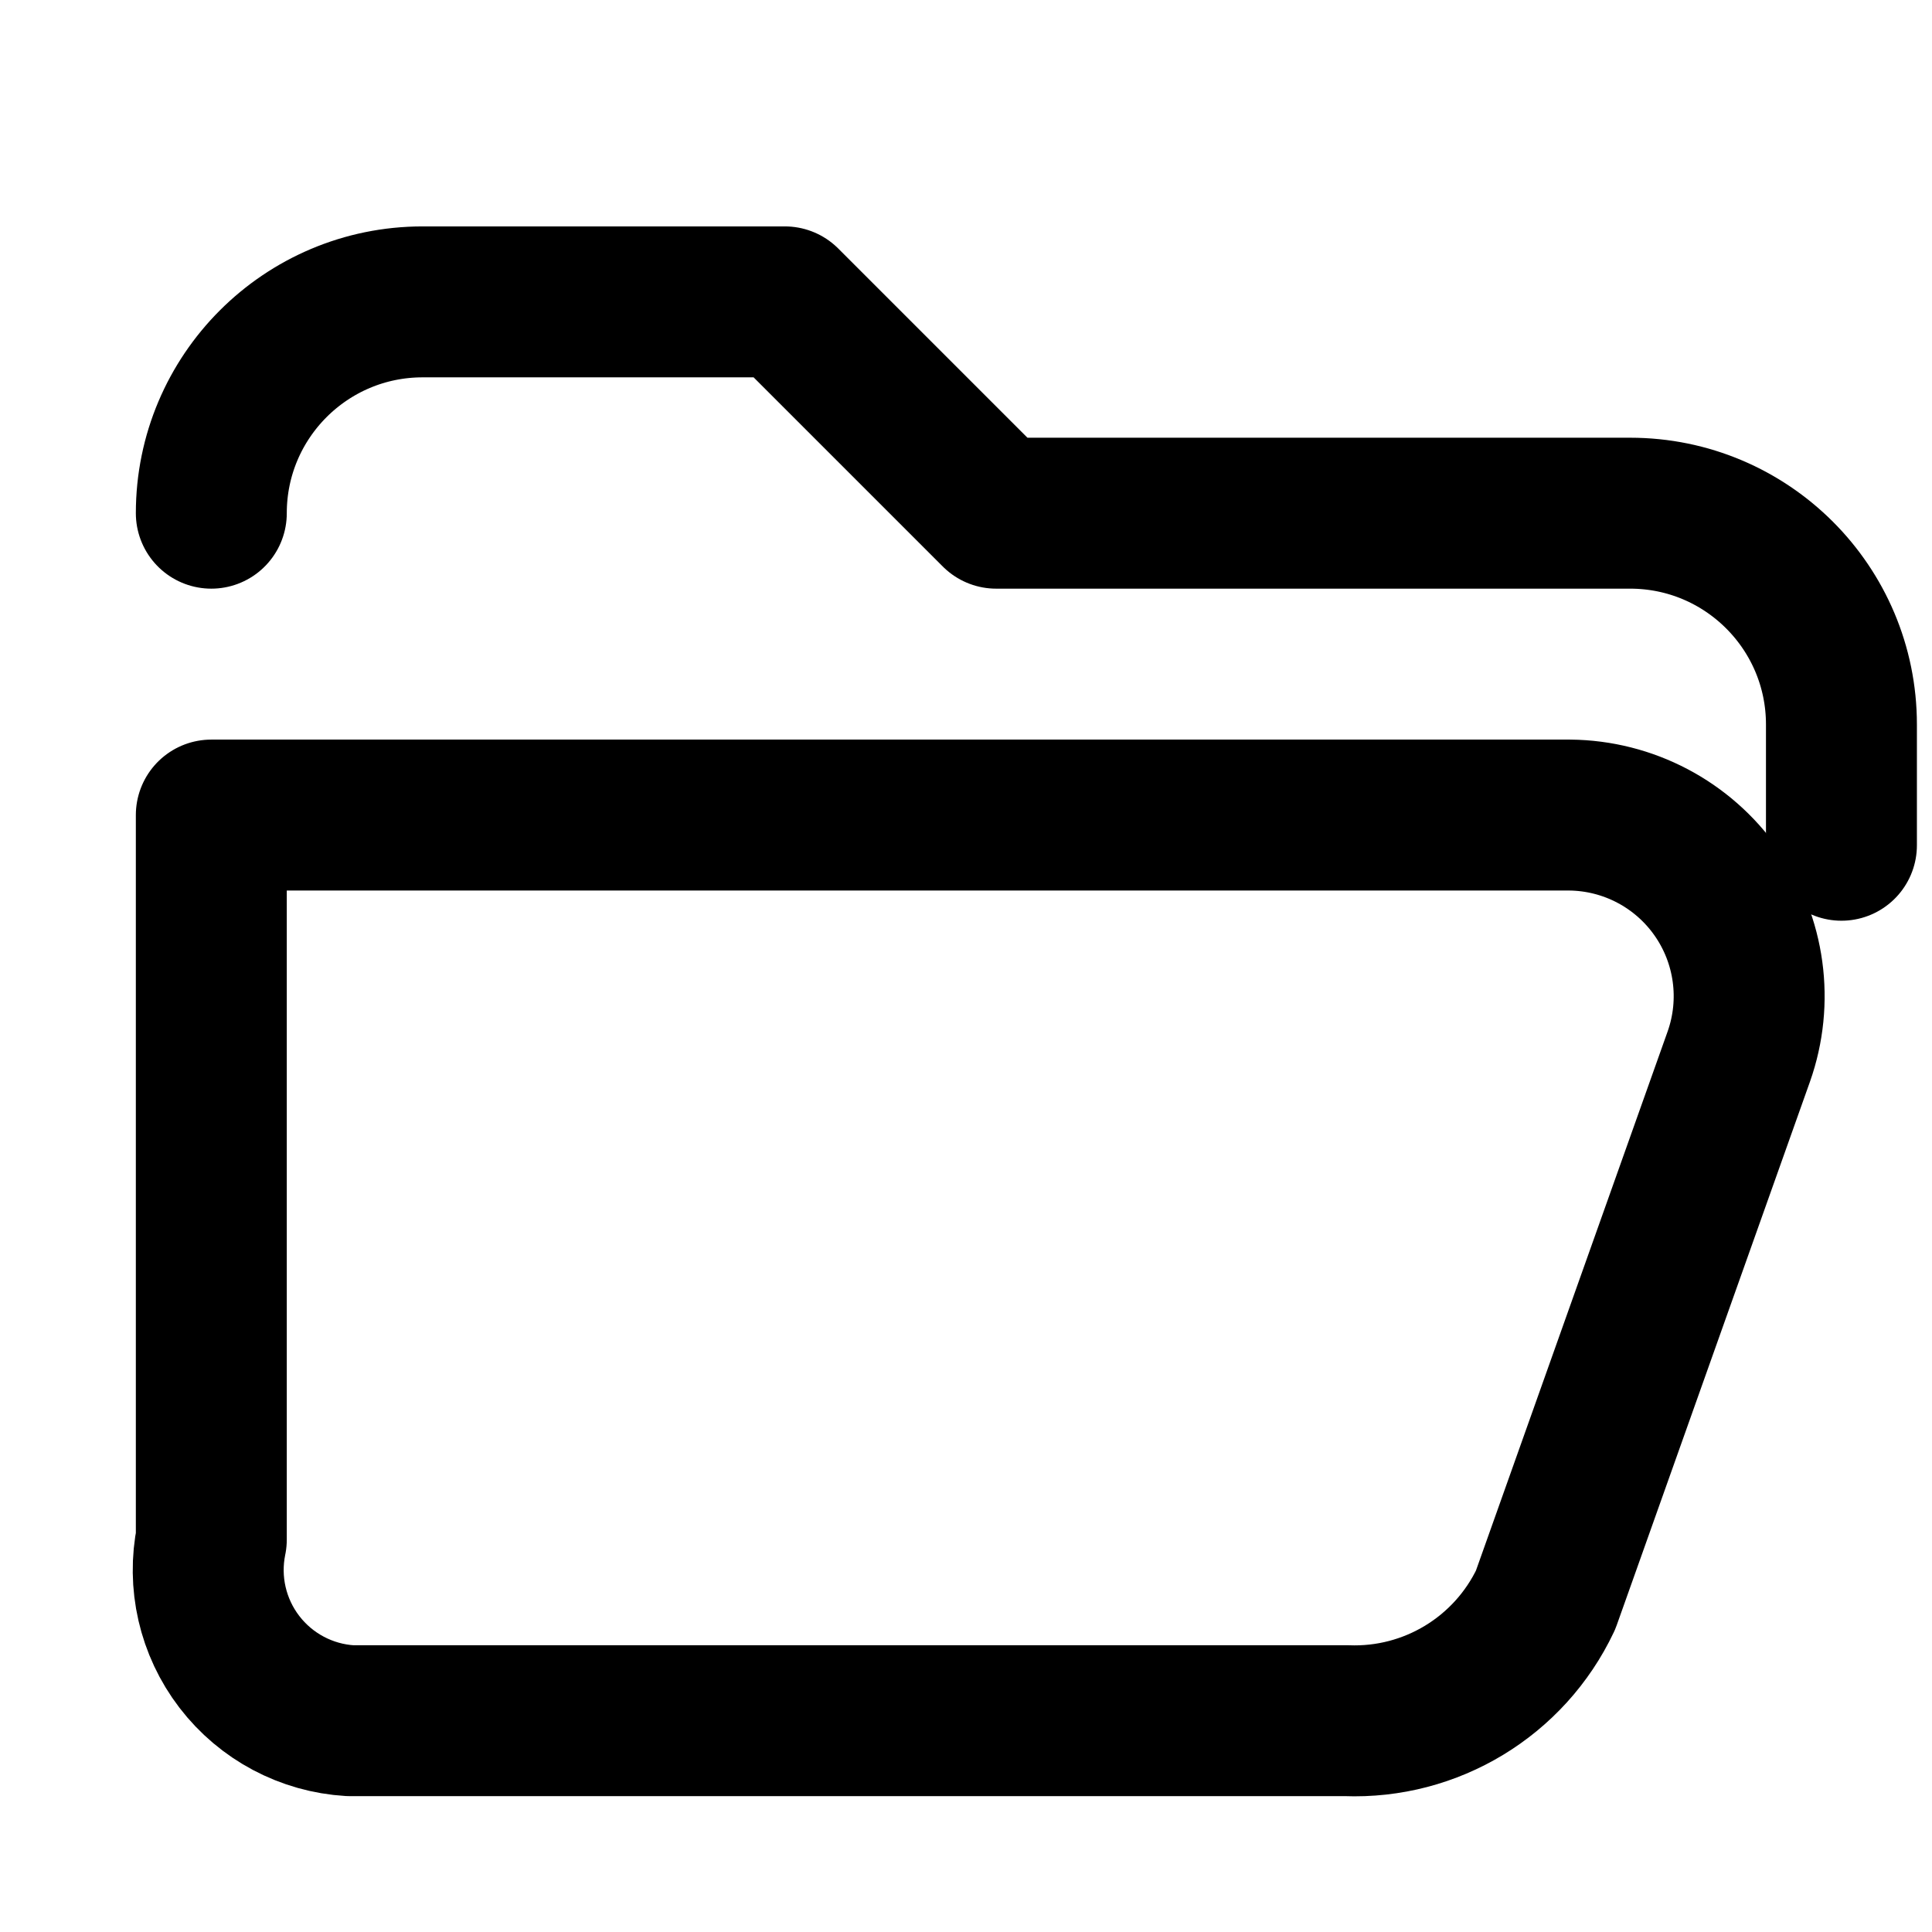
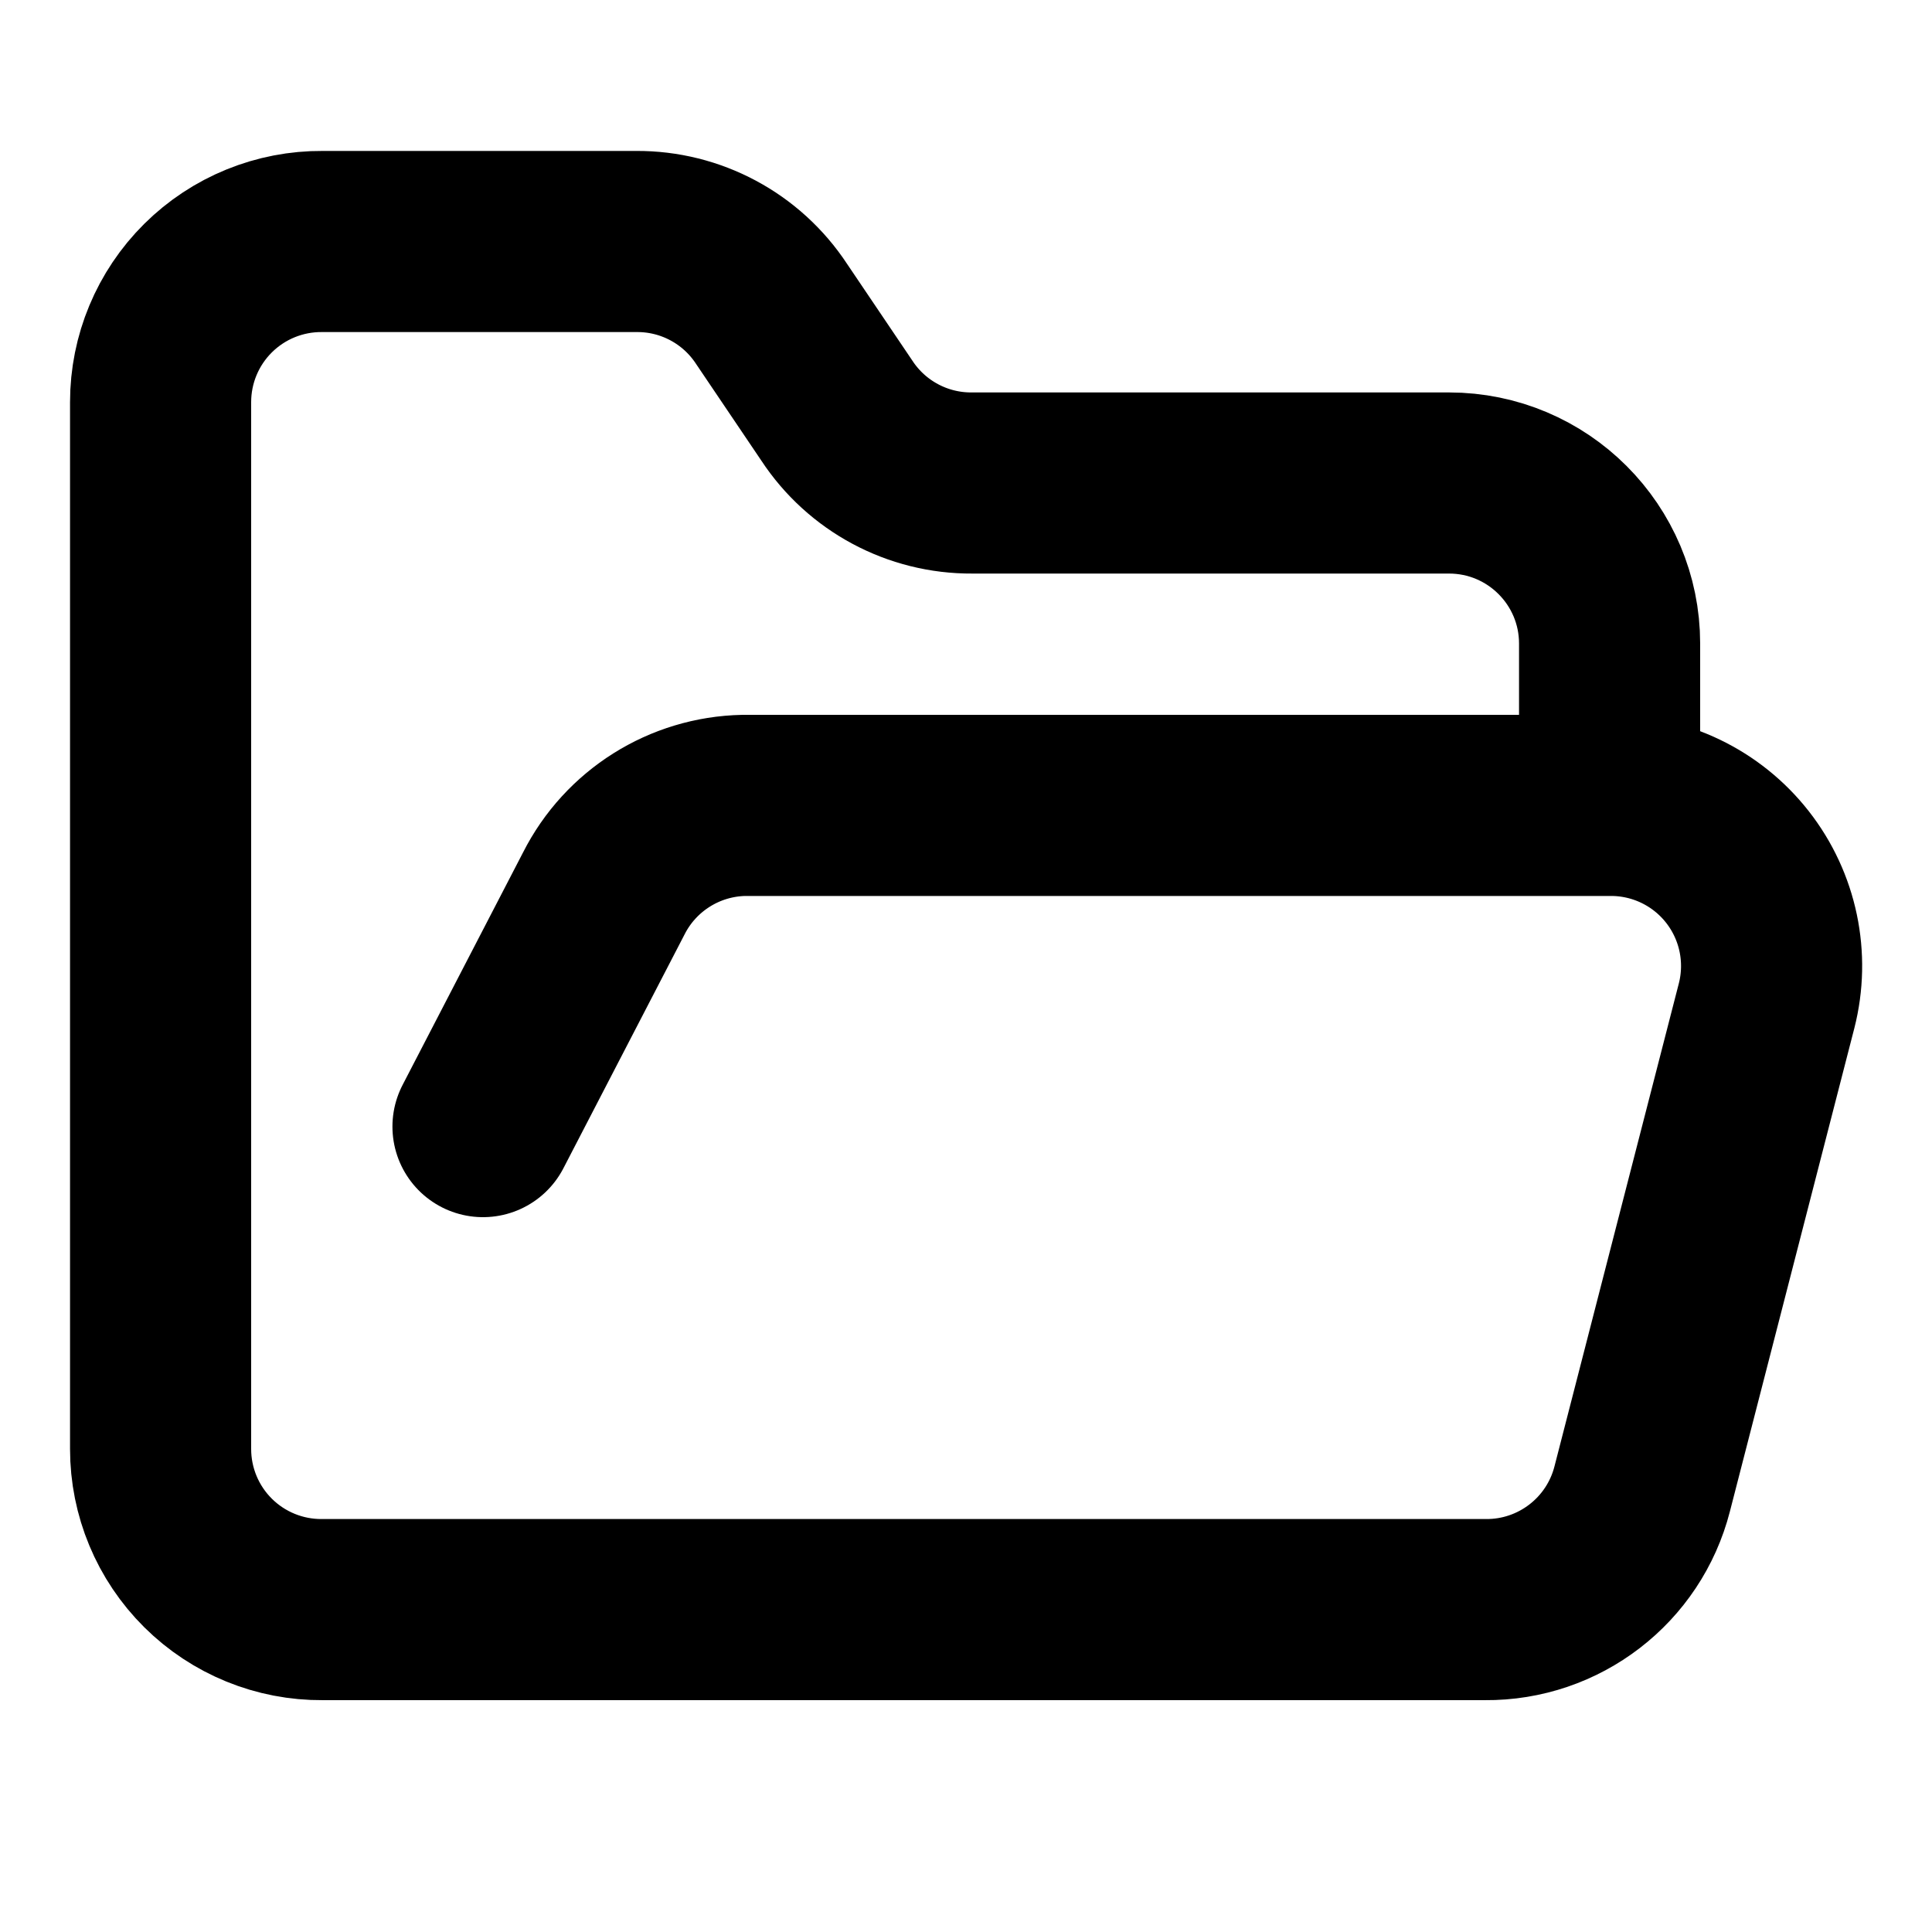
- <svg xmlns="http://www.w3.org/2000/svg" viewBox="0 0 16 16" fill="none" stroke="currentColor" stroke-width="1.25" stroke-linecap="round" stroke-linejoin="round">
-   <path d="M1.75 4.25A1.75 1.75 0 0 1 3.5 2.5h3l1.75 1.75h5.25a1.75 1.75 0 0 1 1.75 1.75V7" />
-   <path d="M1.75 6.75h11.25a1.5 1.5 0 0 1 1.4 2l-1.6 4.5a1.75 1.75 0 0 1-1.65 1H2.9a1.25 1.25 0 0 1-1.15-1.5v-6Z" />
+ <svg xmlns="http://www.w3.org/2000/svg" viewBox="0 0 16 16">
+   <path d="M 4 9.33 L 5 7.4 A 1.33 1.33 0 0 1 6.16 6.67 H 13.33 A 1.33 1.33 0 0 1 14.63 8.33 L 13.6 12.33 A 1.33 1.33 0 0 1 12.3 13.33 H 2.67 A 1.33 1.33 0 0 1 1.33 12 V 3.33 A 1.33 1.33 0 0 1 2.67 2 H 5.27 A 1.33 1.33 0 0 1 6.39 2.6 L 6.93 3.4 A 1.33 1.33 0 0 0 8.05 4 H 12 A 1.33 1.33 0 0 1 13.33 5.33 V 6.67" stroke="currentColor" fill="none" stroke-linecap="round" stroke-linejoin="round" stroke-width="1.5" />
</svg>
